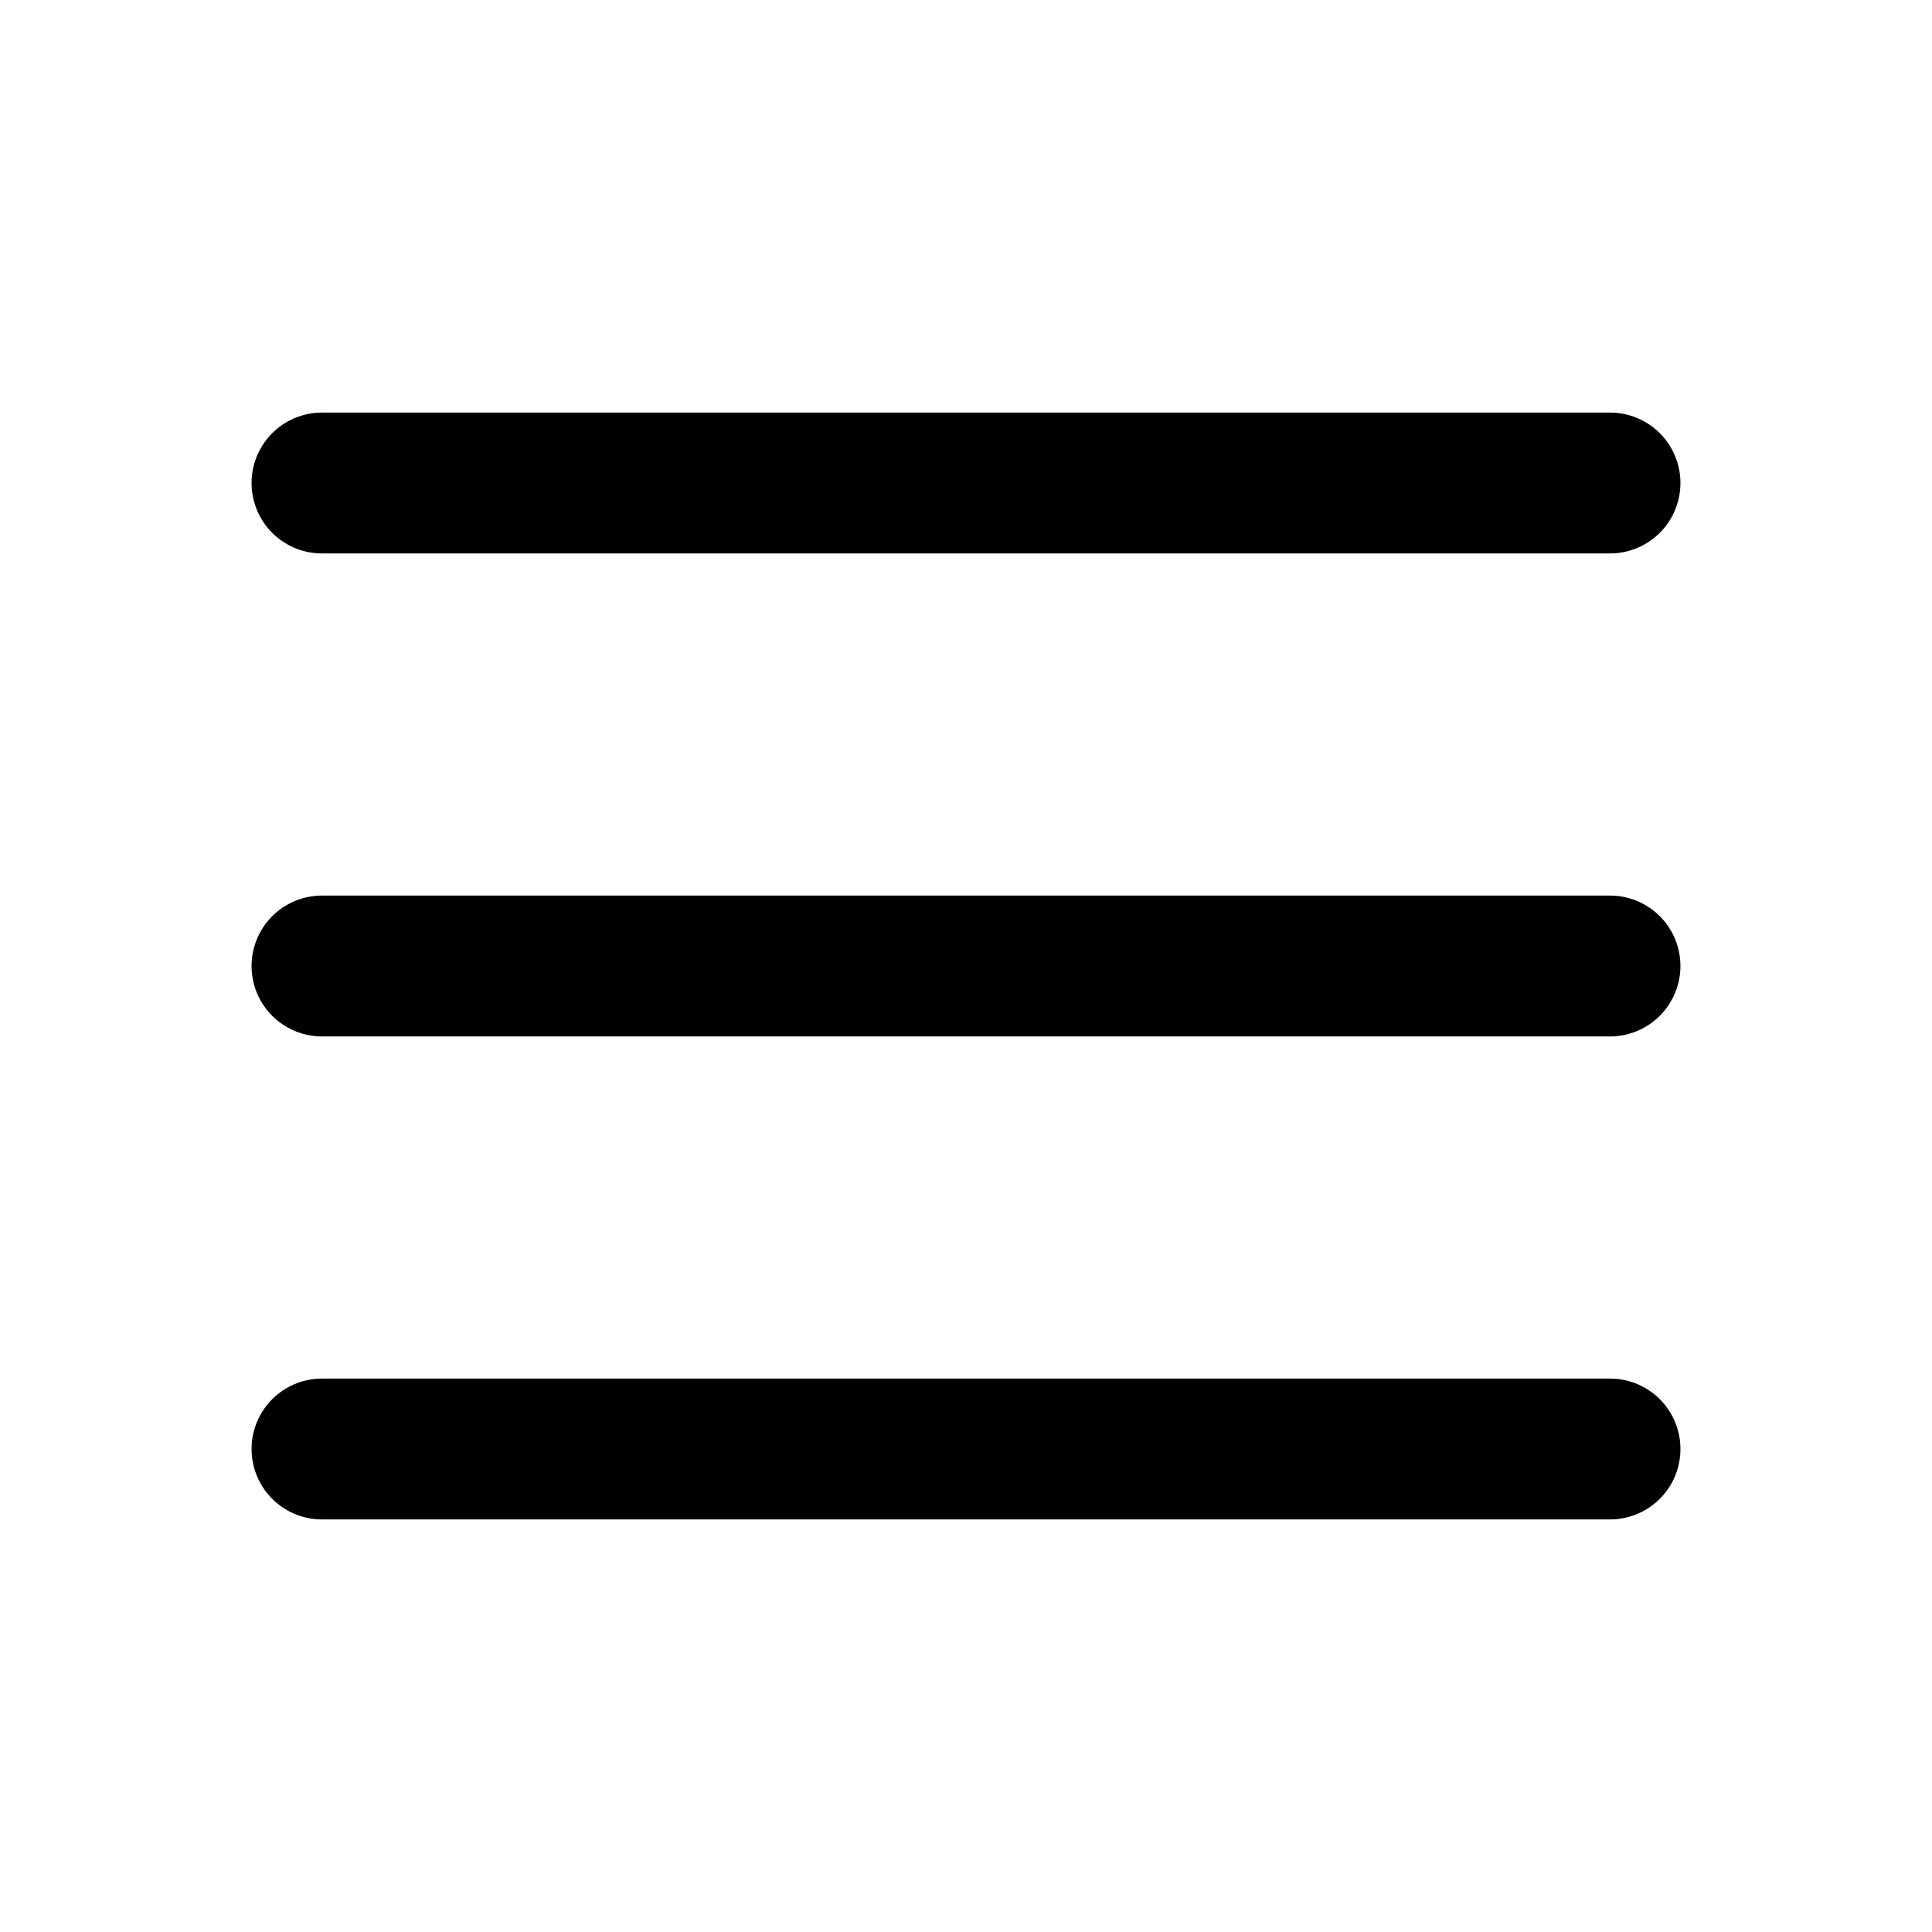
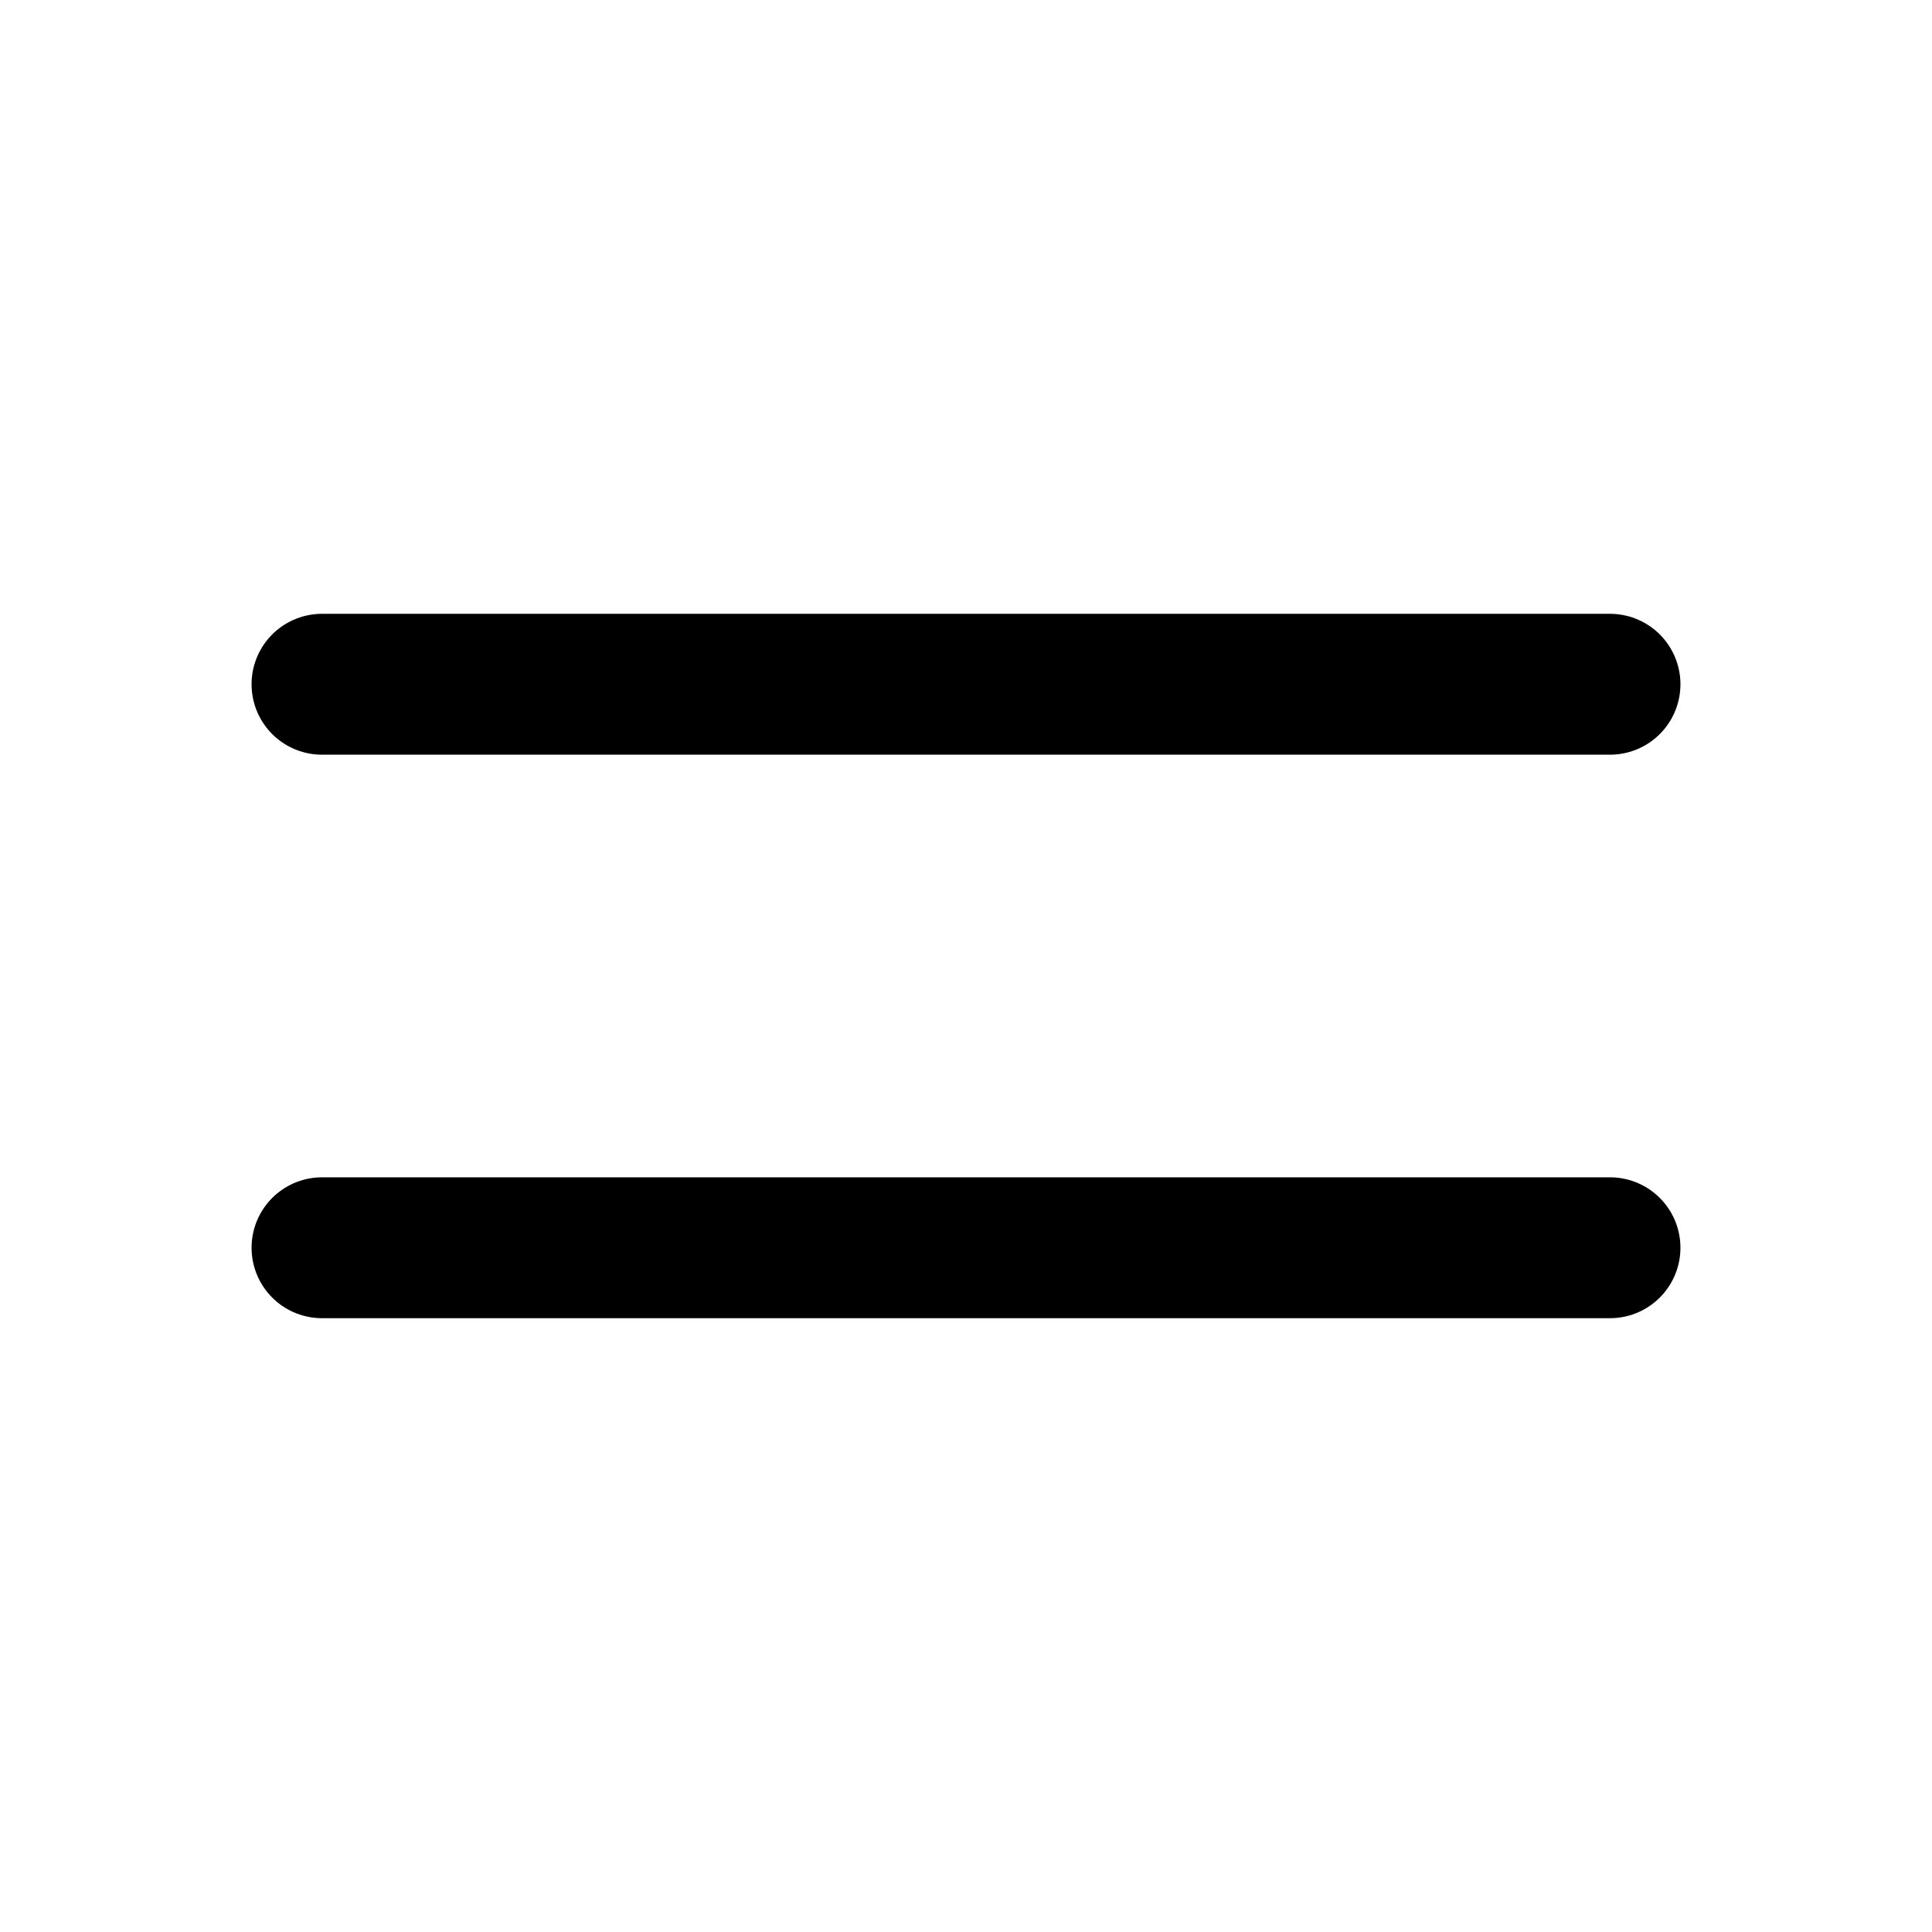
<svg xmlns="http://www.w3.org/2000/svg" width="24" height="24" viewBox="0 0 24 24" fill="none" stroke="currentColor" color="currentColor" stroke-width="1.75" stroke-linecap="round" stroke-linejoin="round" stroke-miterlimit="3" focusable="false" aria-hidden="true">
-   <path d="M4 6L20 6" />
-   <path d="M4 12L20 12" />
-   <path d="M4 18L20 18" />
+   <path d="M4 8.5L20 8.5" />
+   <path d="M4 15.5L20 15.5" />
</svg>
